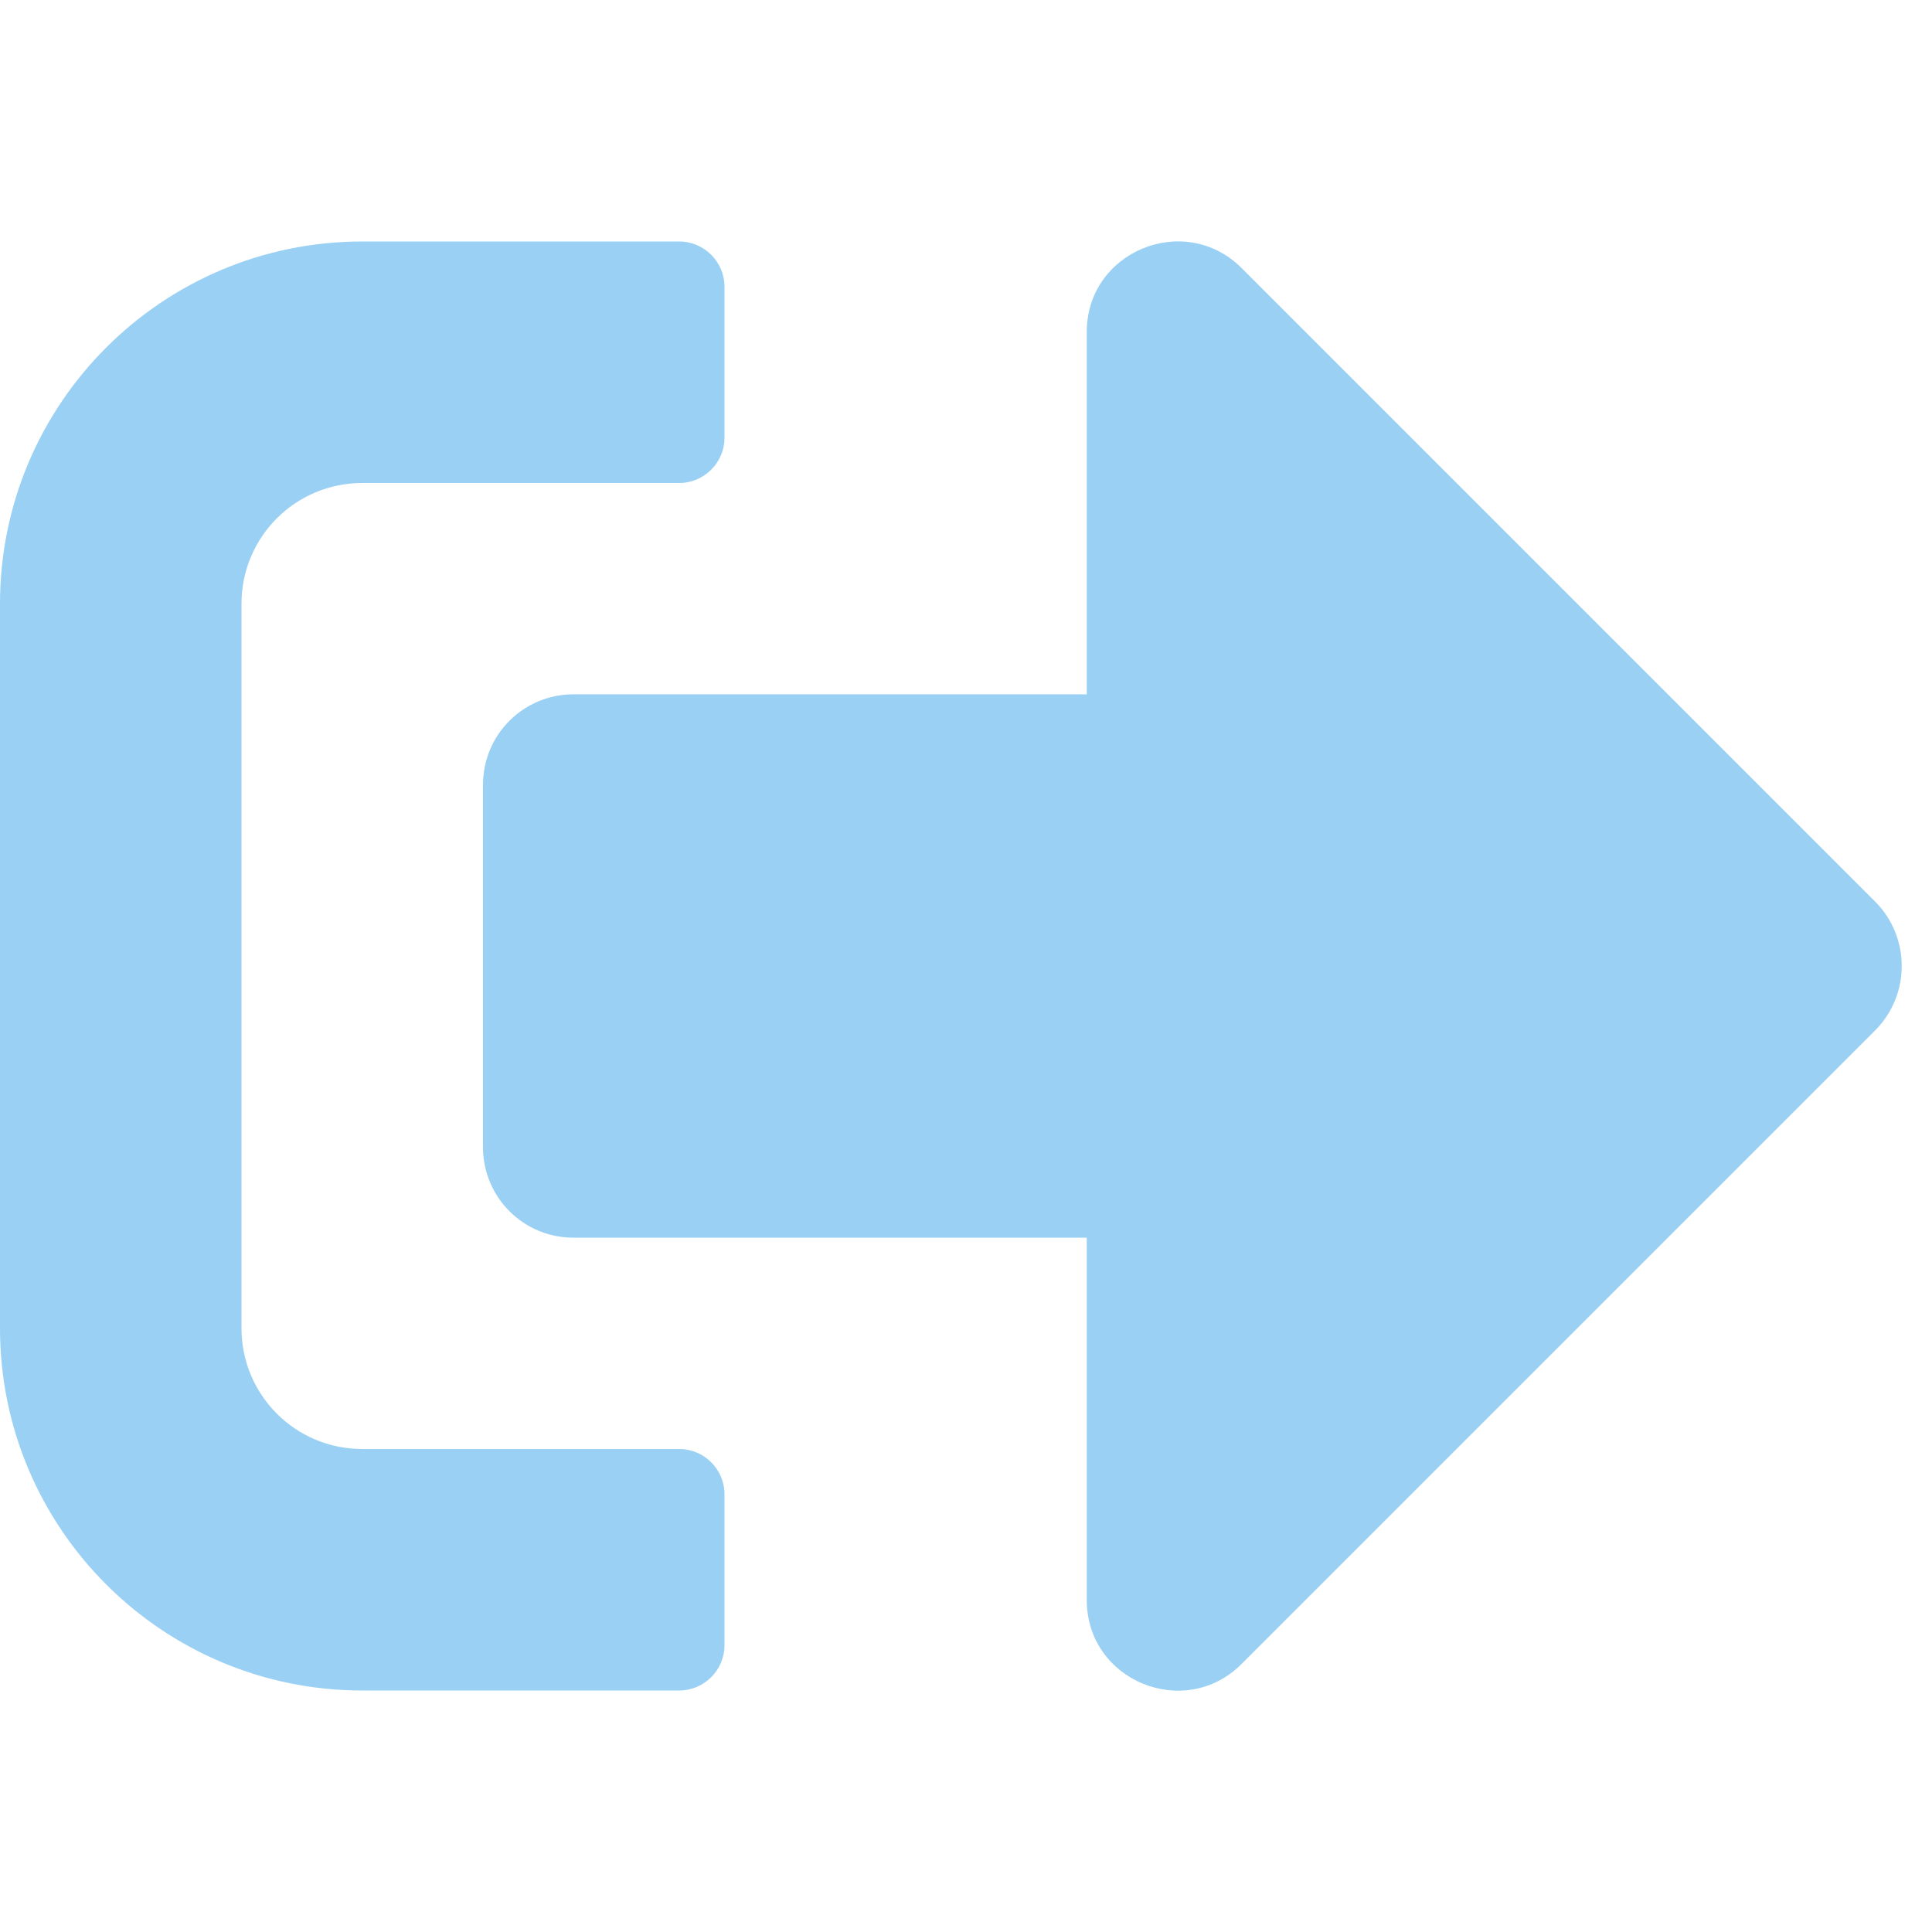
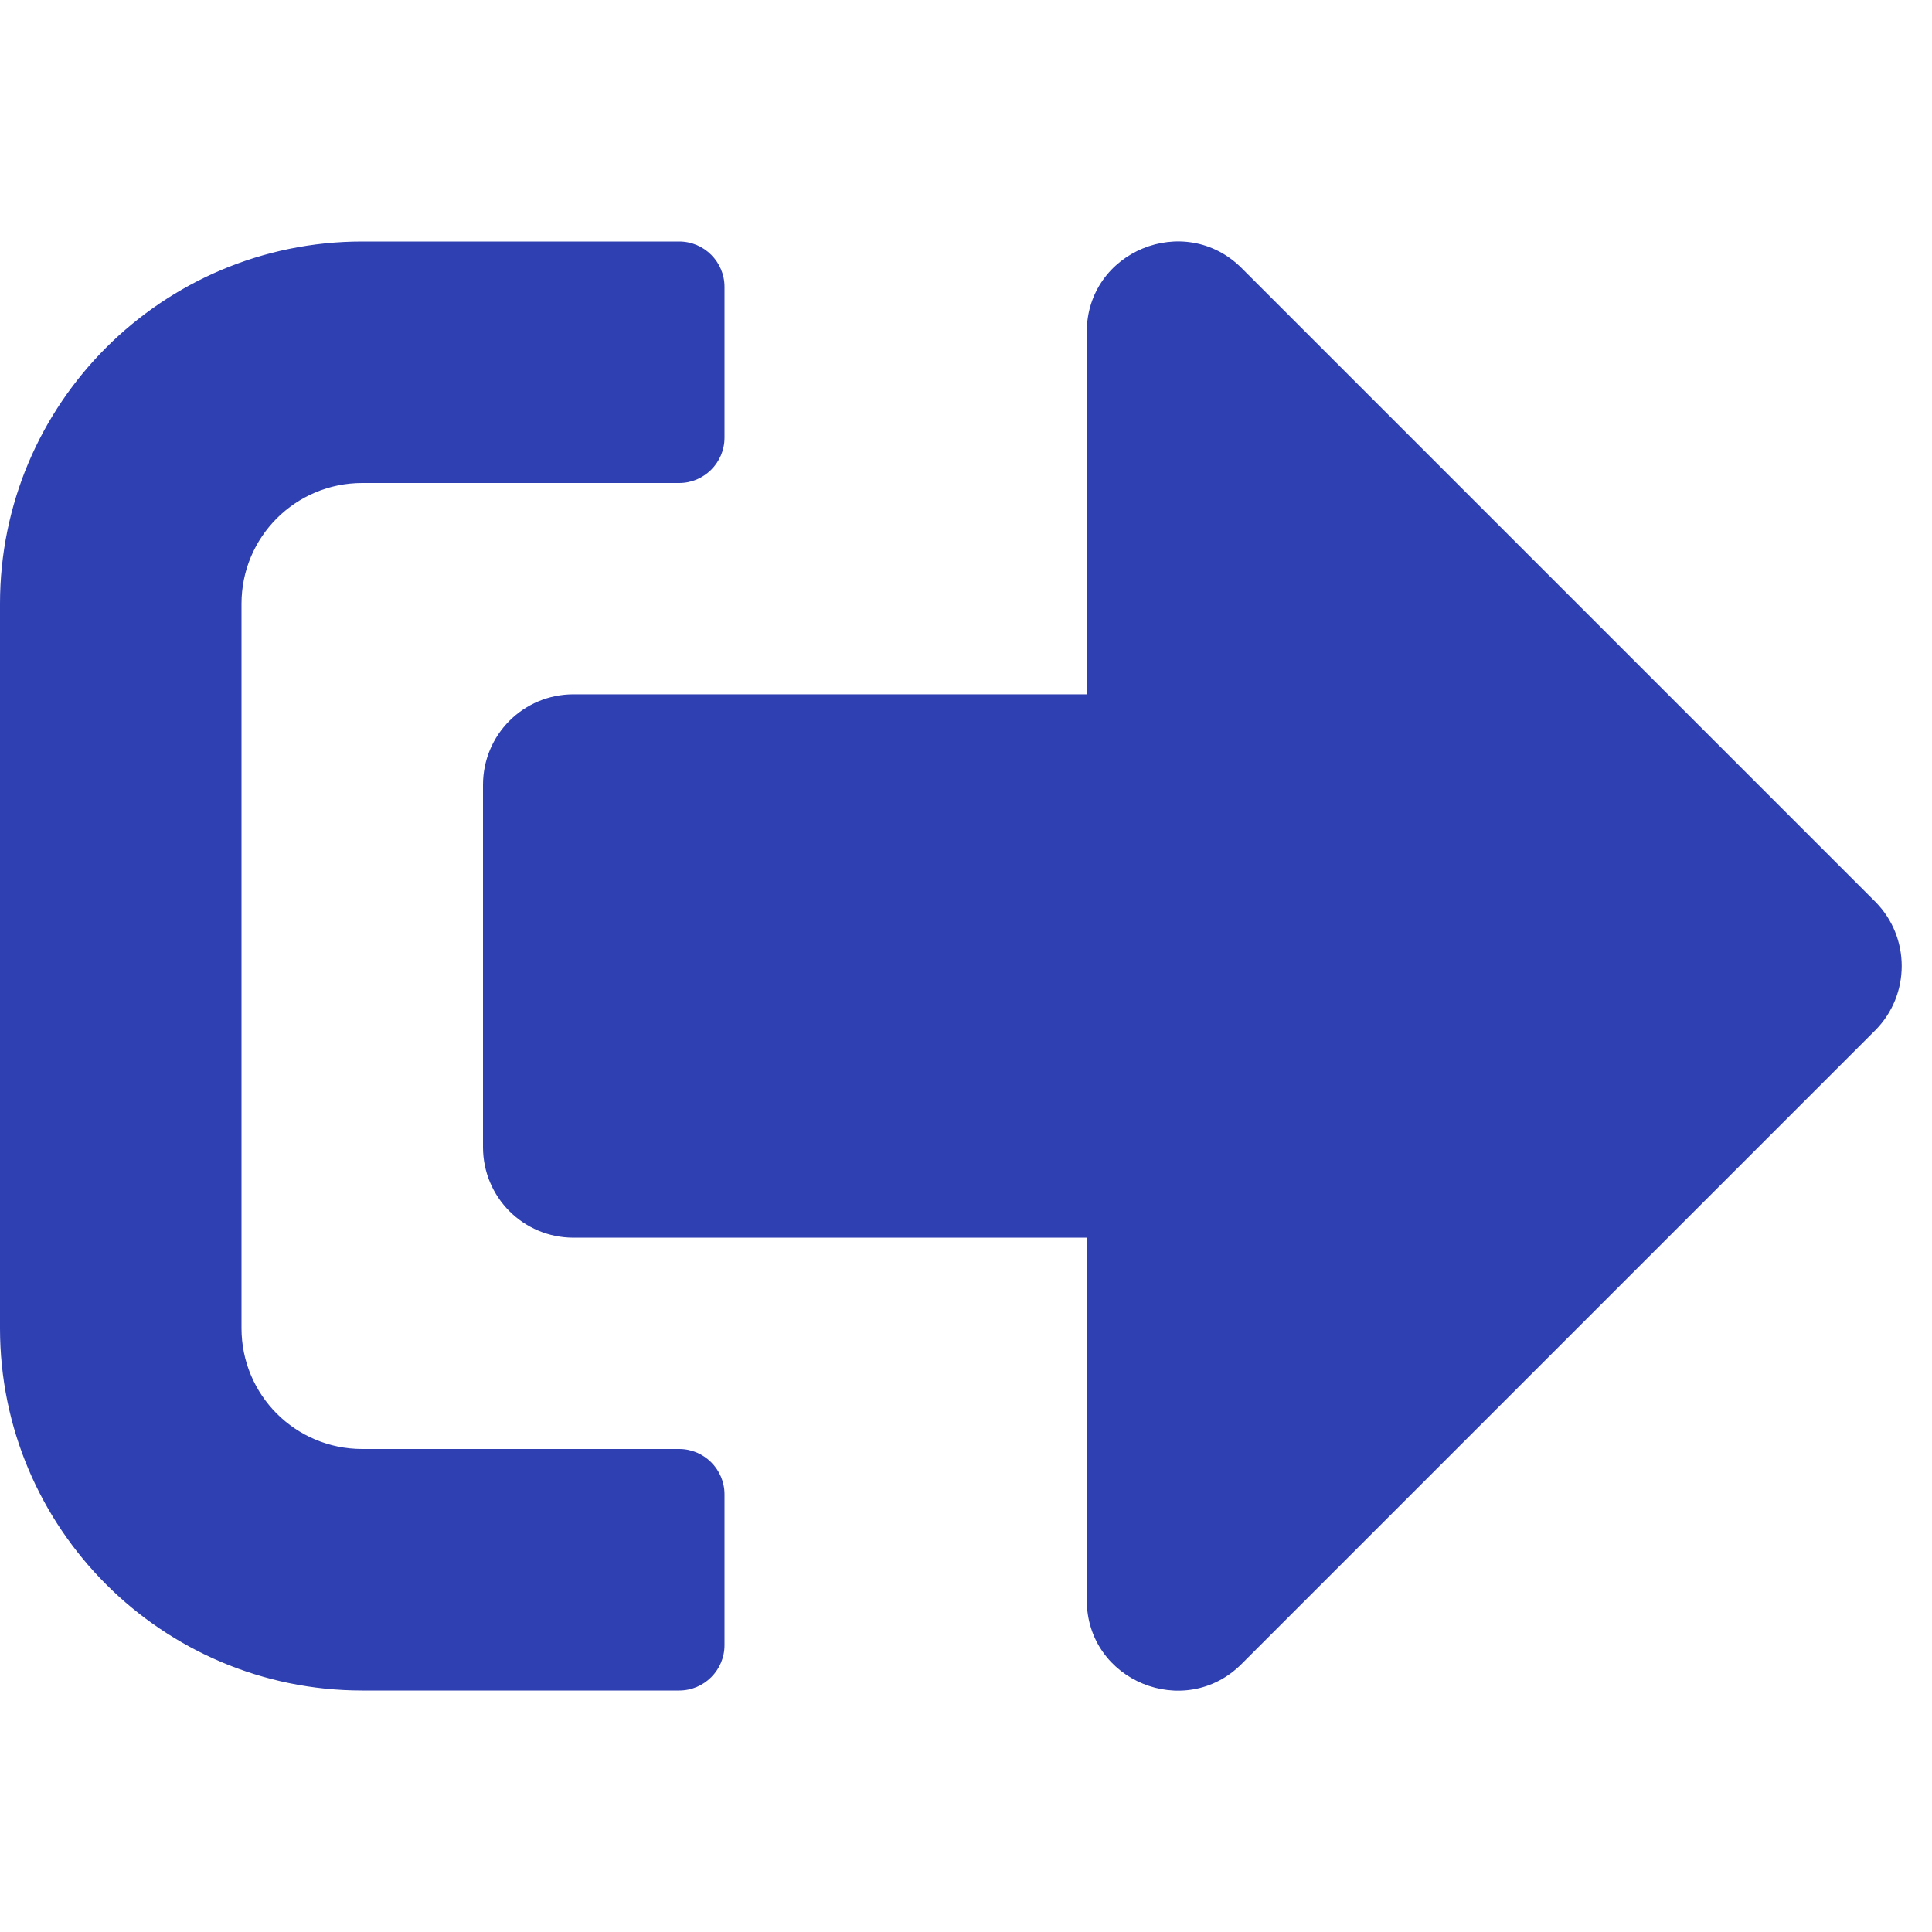
<svg xmlns="http://www.w3.org/2000/svg" aria-hidden="true" data-prefix="fas" data-icon="sign-out-alt" class="svg-inline--fa fa-sign-out-alt fa-w-16" role="img" viewBox="0 0 512 512">
-   <path fill="rgba(54, 162, 235, .5)" d="M497 273L329 441c-15 15-41 4.5-41-17v-96H152c-13.3 0-24-10.7-24-24v-96c0-13.3 10.7-24 24-24h136V88c0-21.4 25.9-32 41-17l168 168c9.3 9.4 9.3 24.6 0 34zM192 436v-40c0-6.6-5.4-12-12-12H96c-17.7 0-32-14.3-32-32V160c0-17.7 14.3-32 32-32h84c6.6 0 12-5.4 12-12V76c0-6.6-5.4-12-12-12H96c-53 0-96 43-96 96v192c0 53 43 96 96 96h84c6.6 0 12-5.4 12-12z">
+   <path fill="#2E40B2" d="M497 273L329 441c-15 15-41 4.5-41-17v-96H152c-13.3 0-24-10.7-24-24v-96c0-13.3 10.7-24 24-24h136V88c0-21.4 25.9-32 41-17l168 168c9.3 9.4 9.3 24.6 0 34zM192 436v-40c0-6.6-5.4-12-12-12H96c-17.7 0-32-14.3-32-32V160c0-17.7 14.3-32 32-32h84c6.6 0 12-5.4 12-12V76c0-6.6-5.4-12-12-12H96c-53 0-96 43-96 96v192c0 53 43 96 96 96h84c6.6 0 12-5.4 12-12z">
    </path>
</svg>
